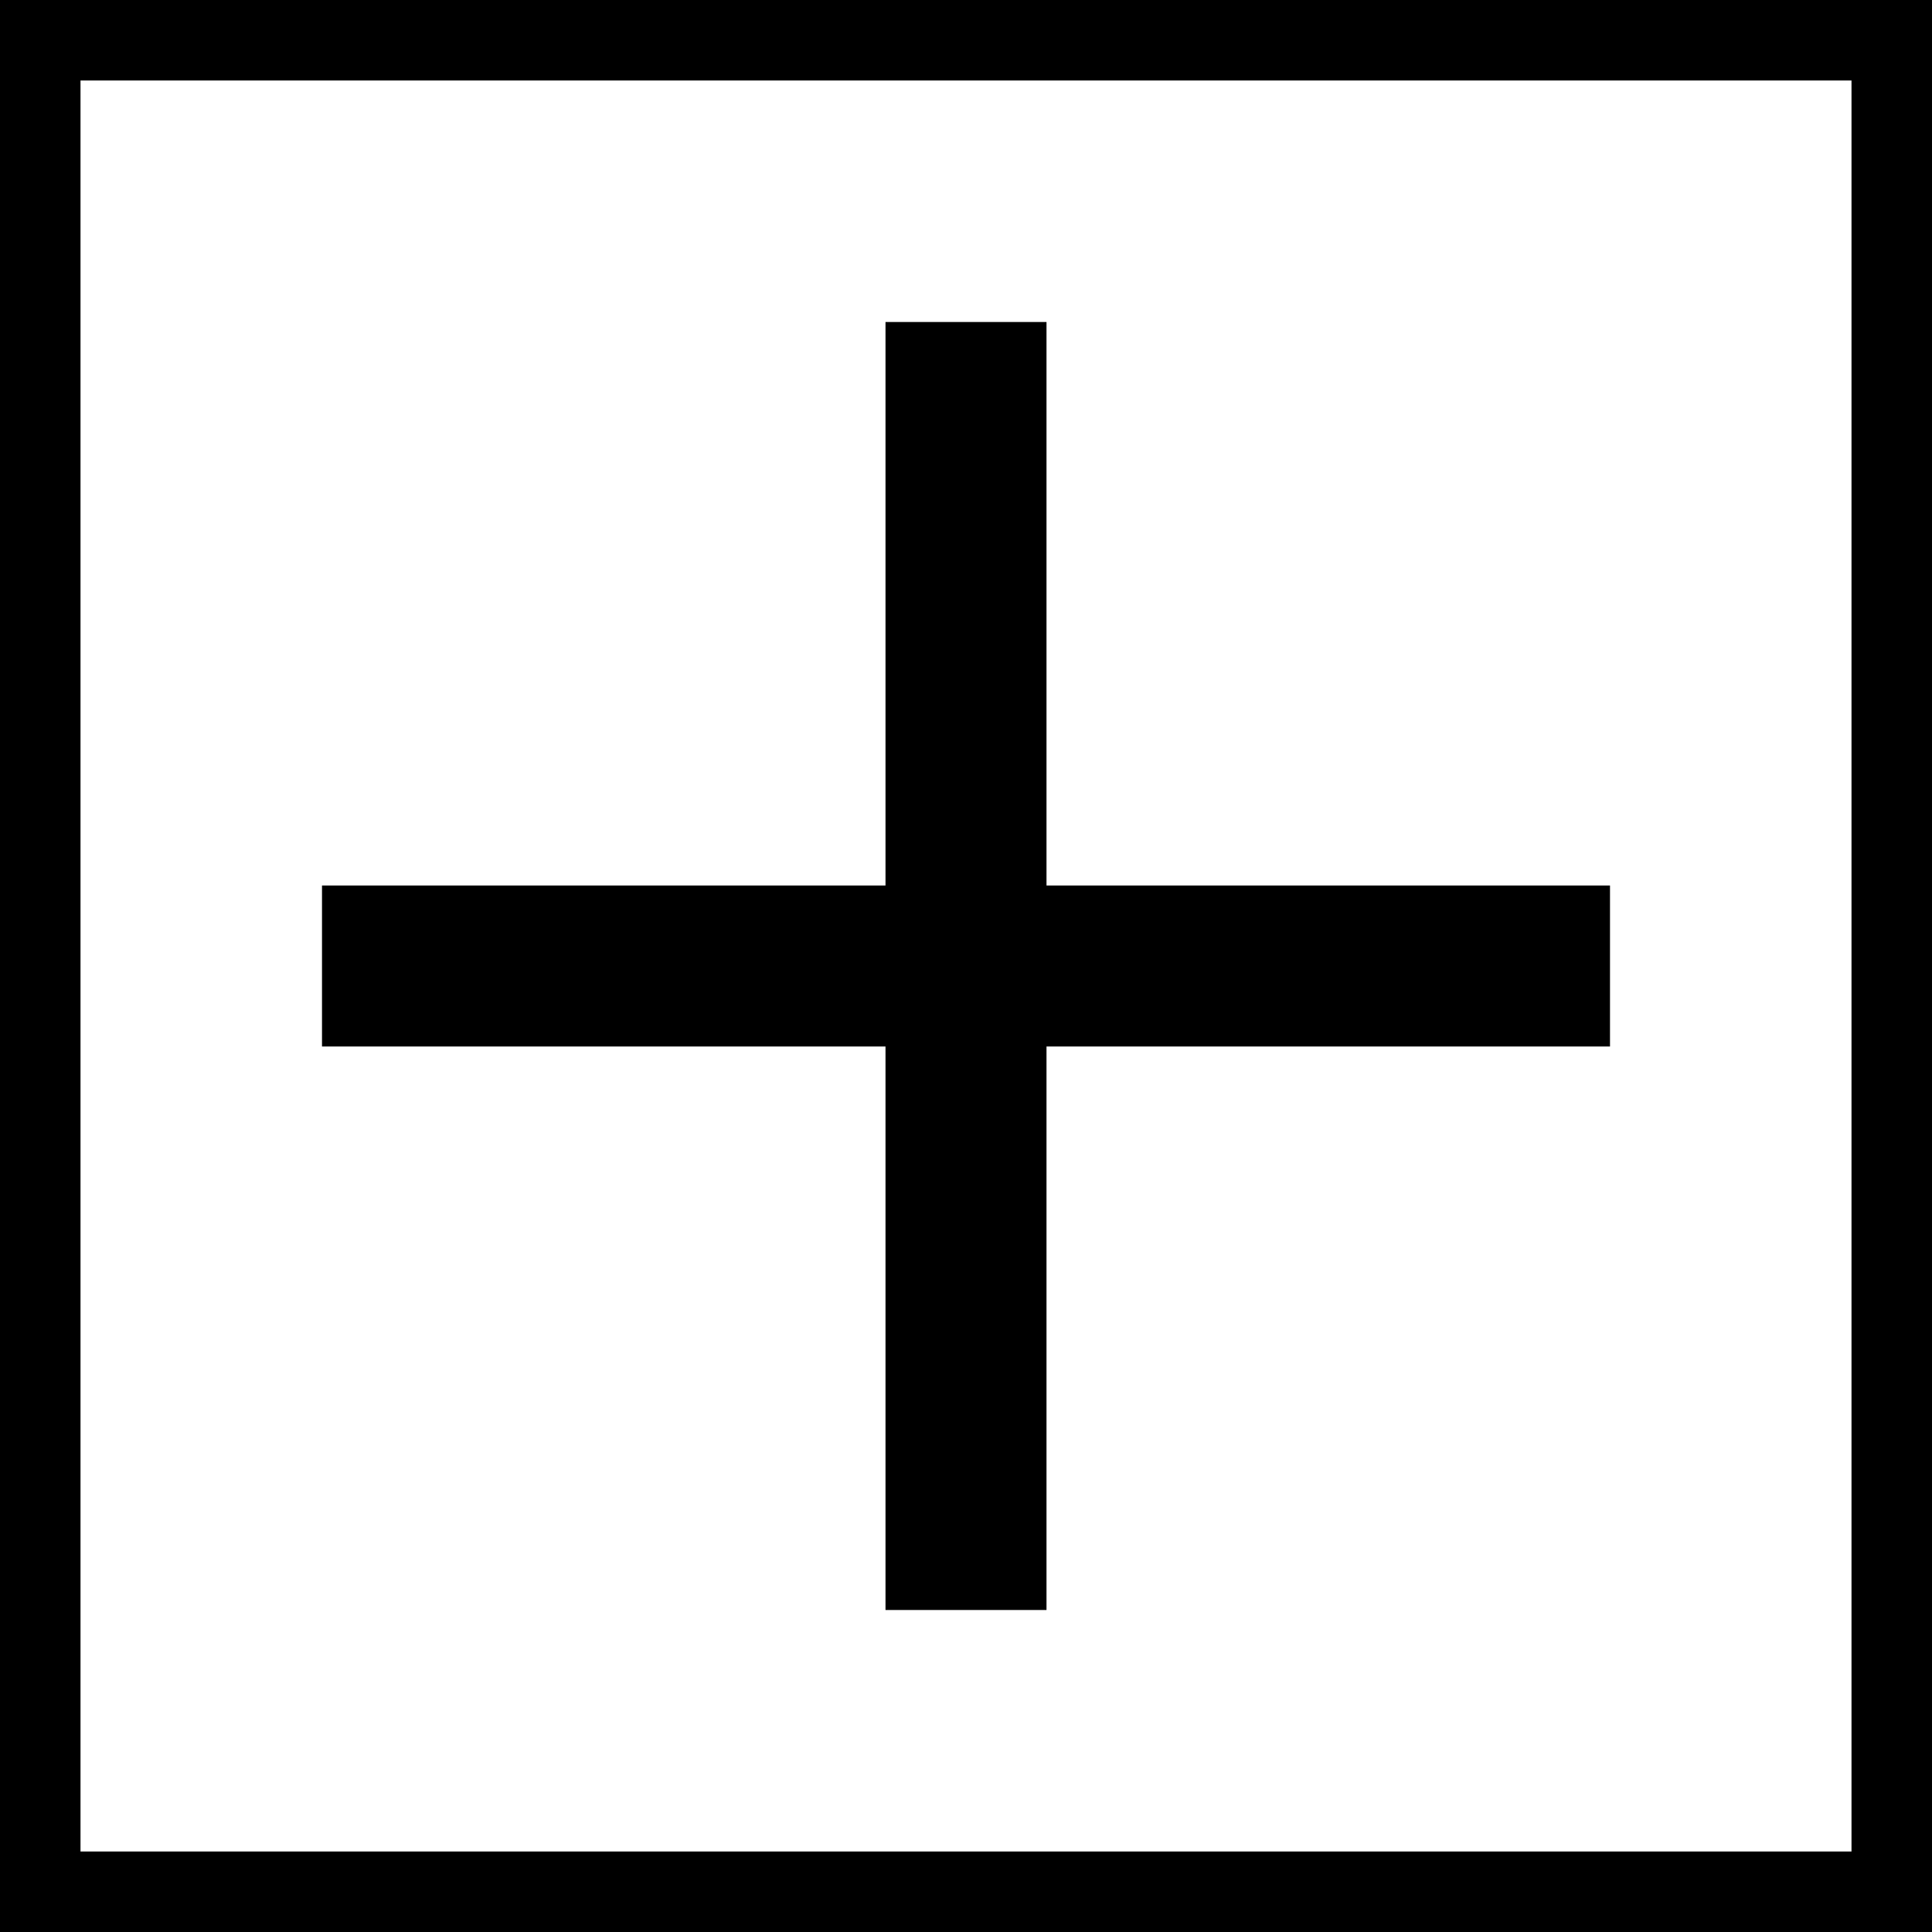
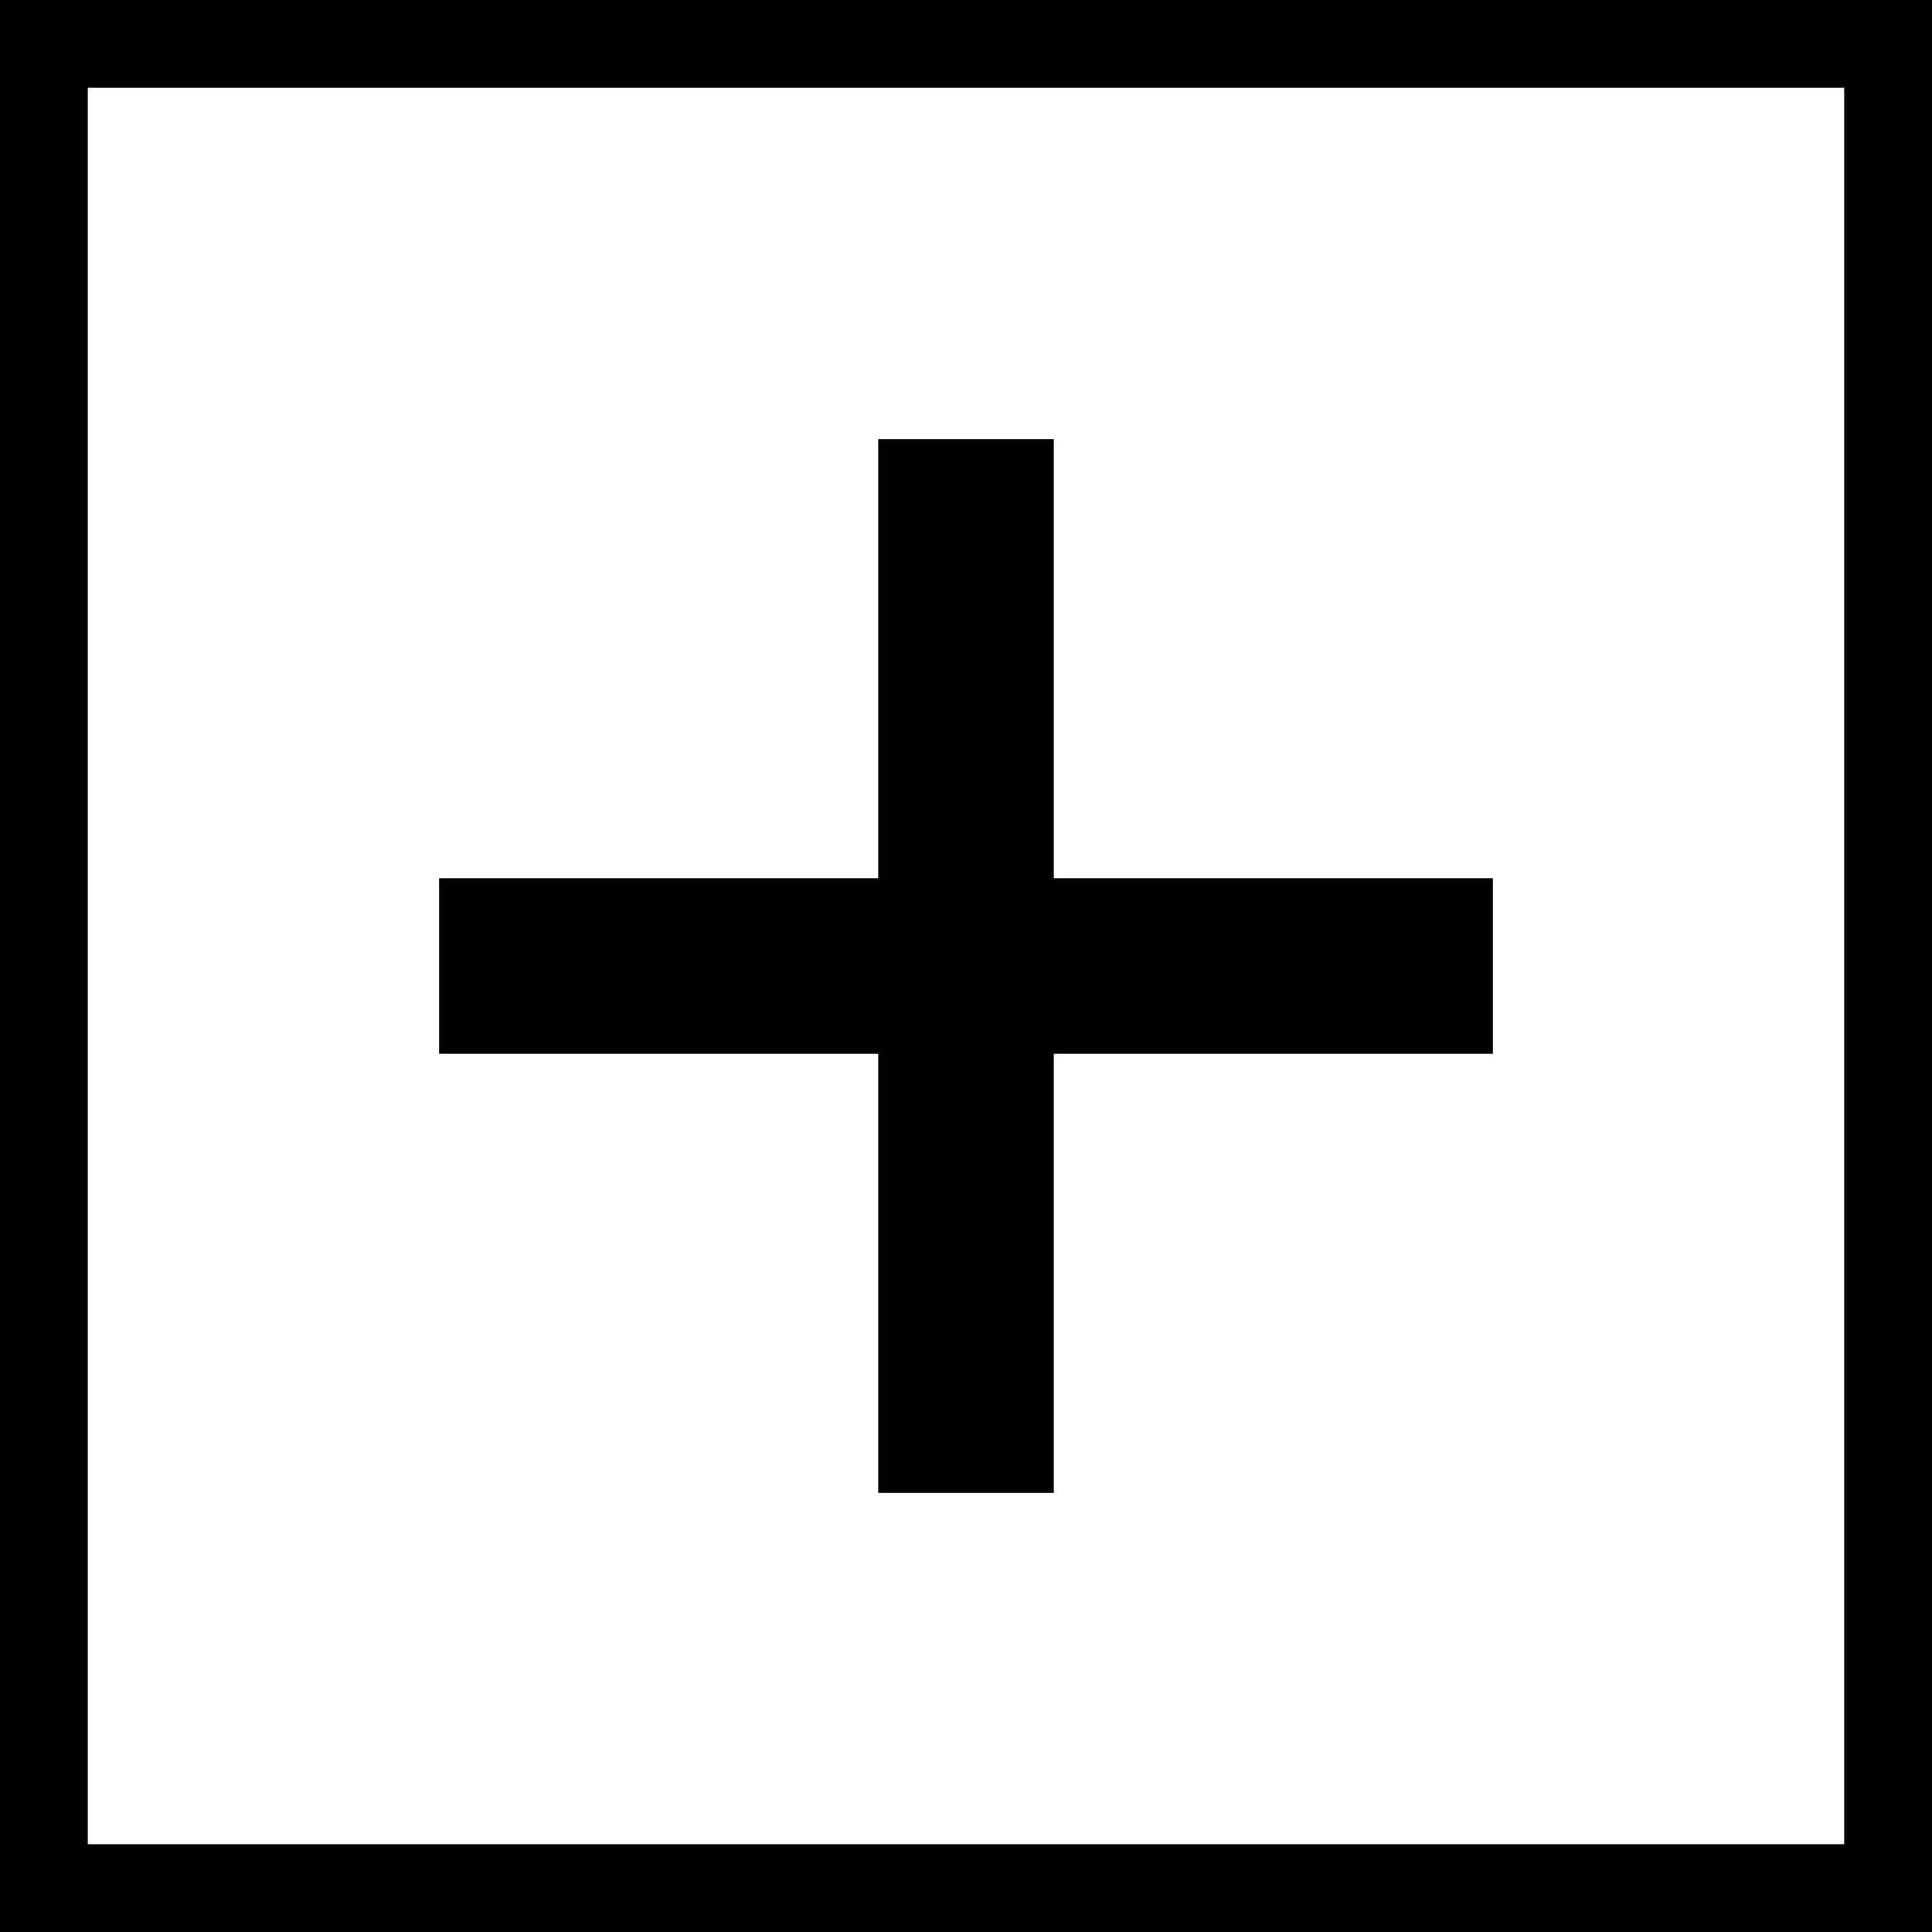
- <svg width="12" height="12">
-   <rect x="0" y="0" width="12" height="12" stroke="black" fill="transparent" stroke-width="1" />
-   <line x1="2" x2="10" y1="6" y2="6" stroke="black" stroke-width="1" />
-   <line x1="6" x2="6" y1="2" y2="10" stroke="black" stroke-width="1" />
+ <svg width="11" height="11">
+   <rect x="0" y="0" width="11" height="11" stroke="black" fill="transparent" stroke-width="1" />
+   <line x1="2.5" x2="8.5" y1="5.5" y2="5.5" stroke="black" stroke-width="1" />
+   <line x1="5.5" x2="5.5" y1="2.5" y2="8.5" stroke="black" stroke-width="1" />
</svg>
